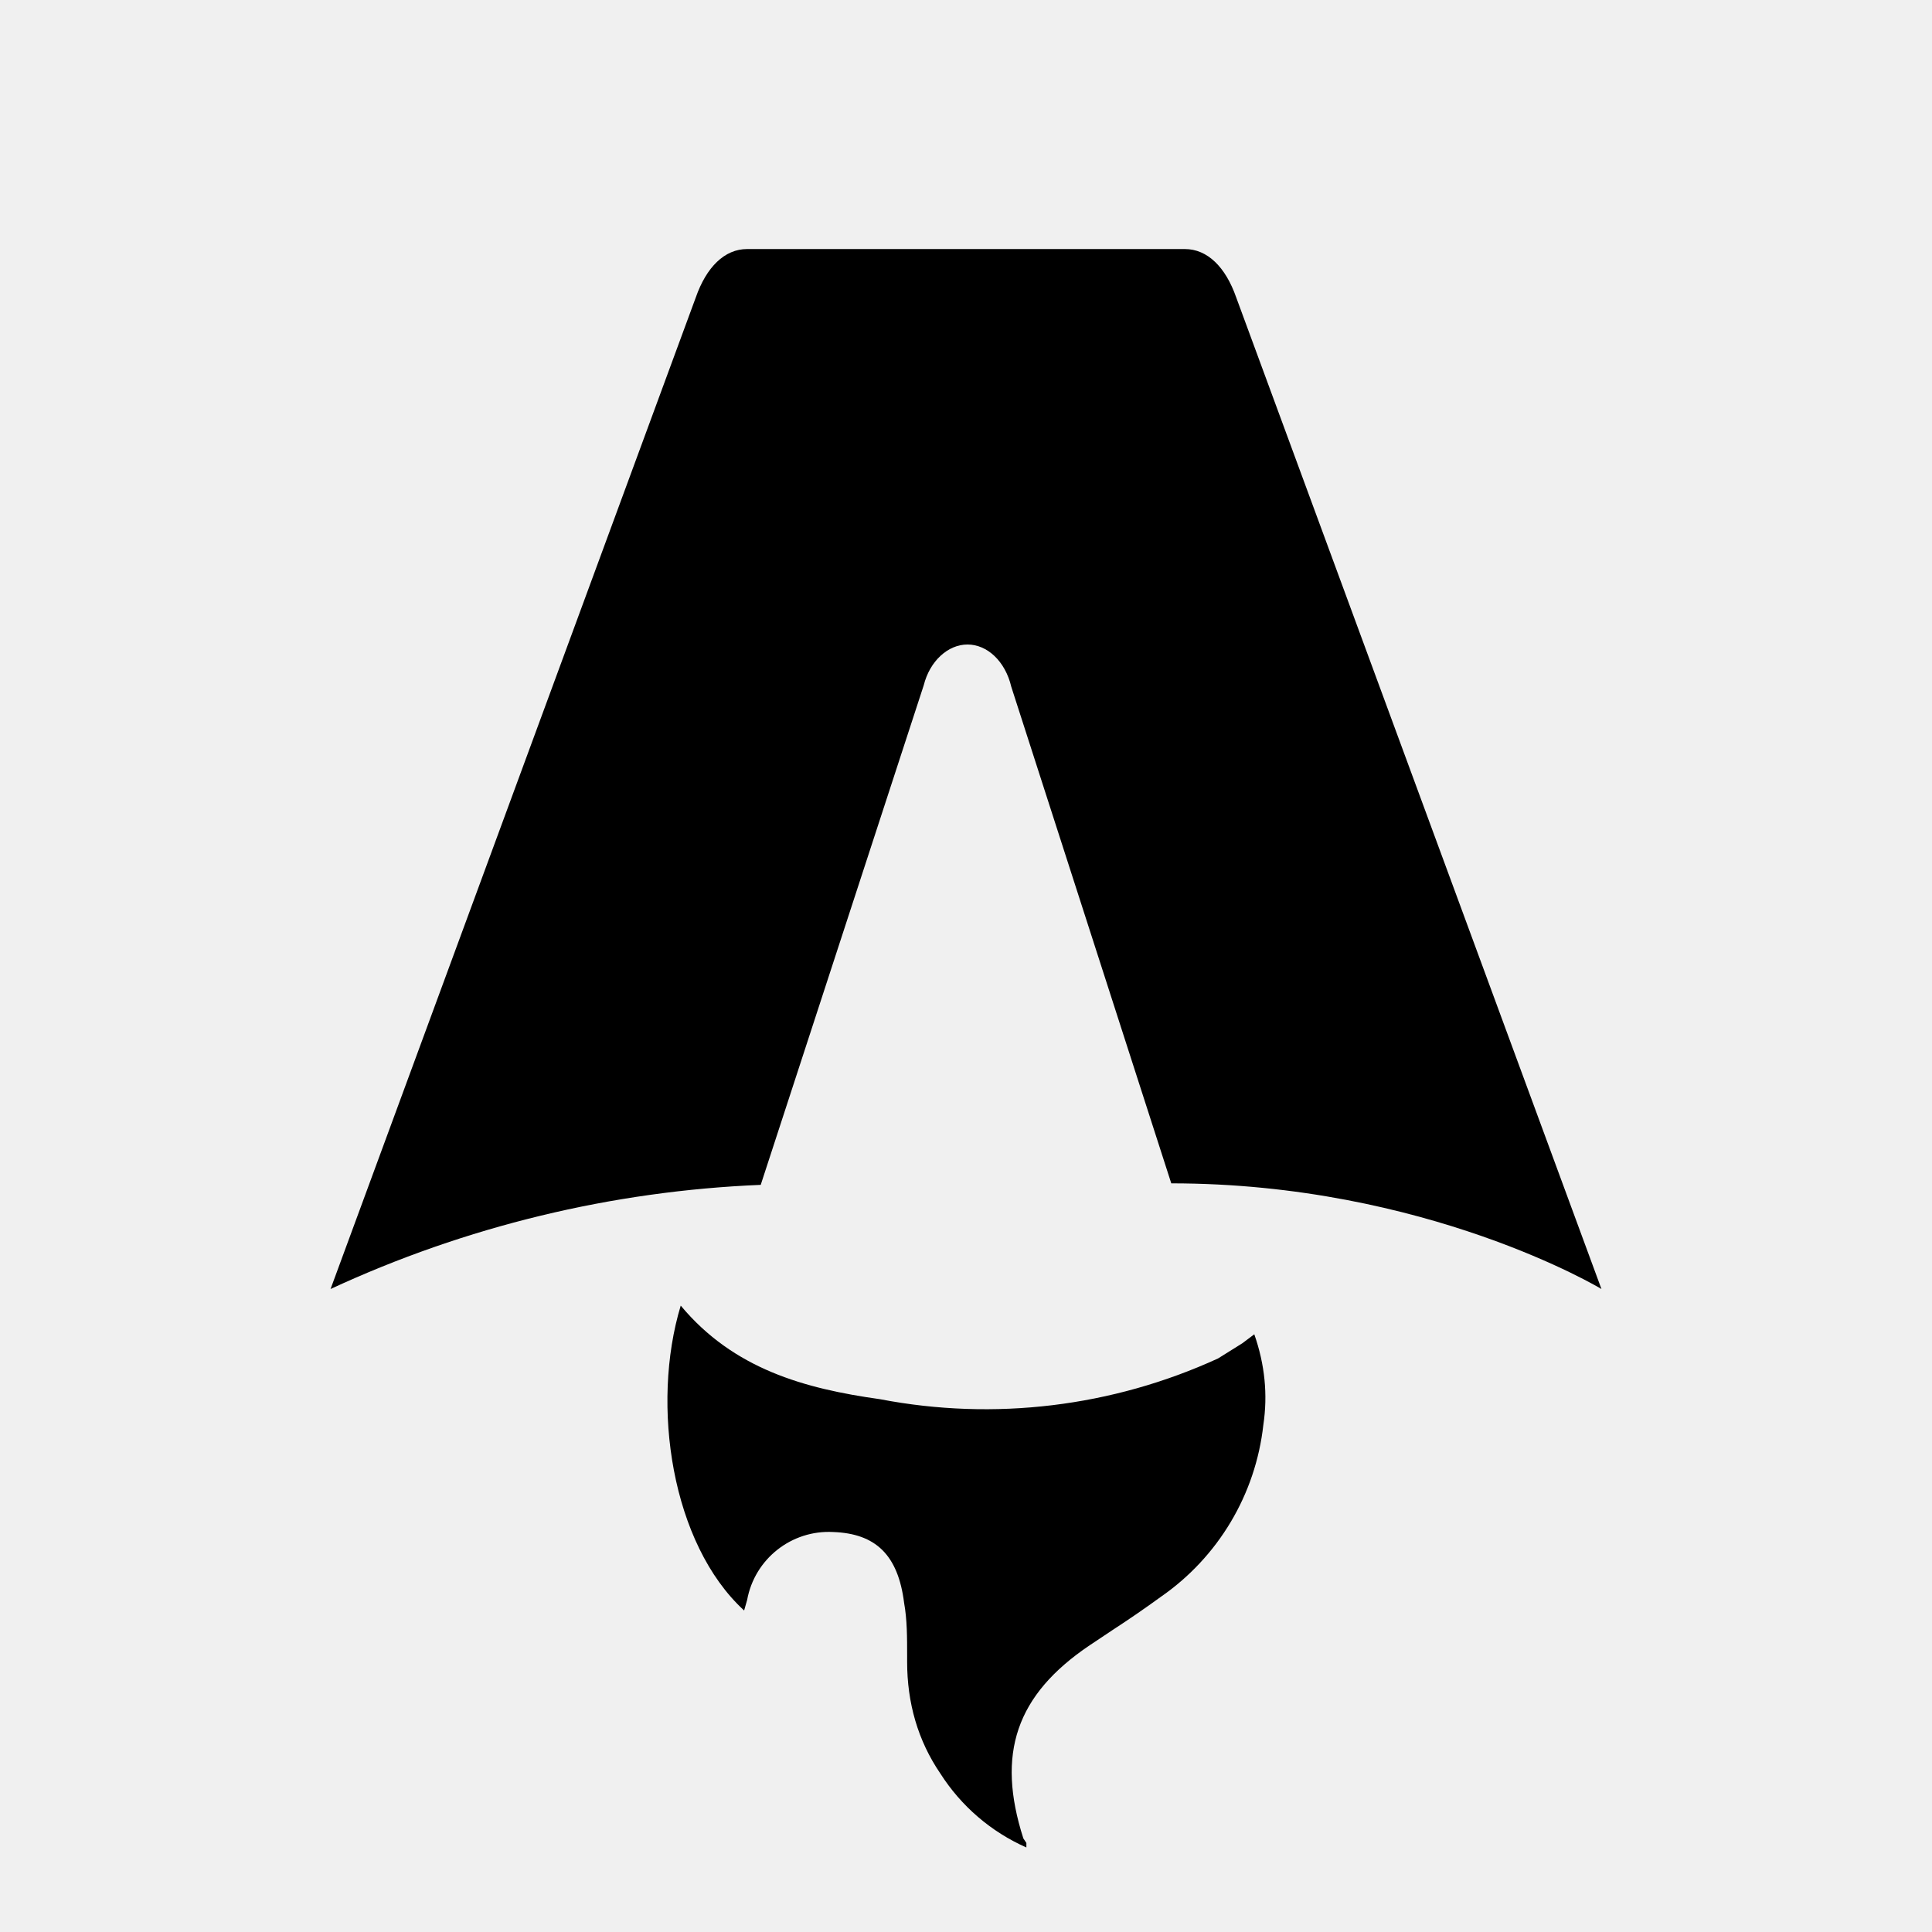
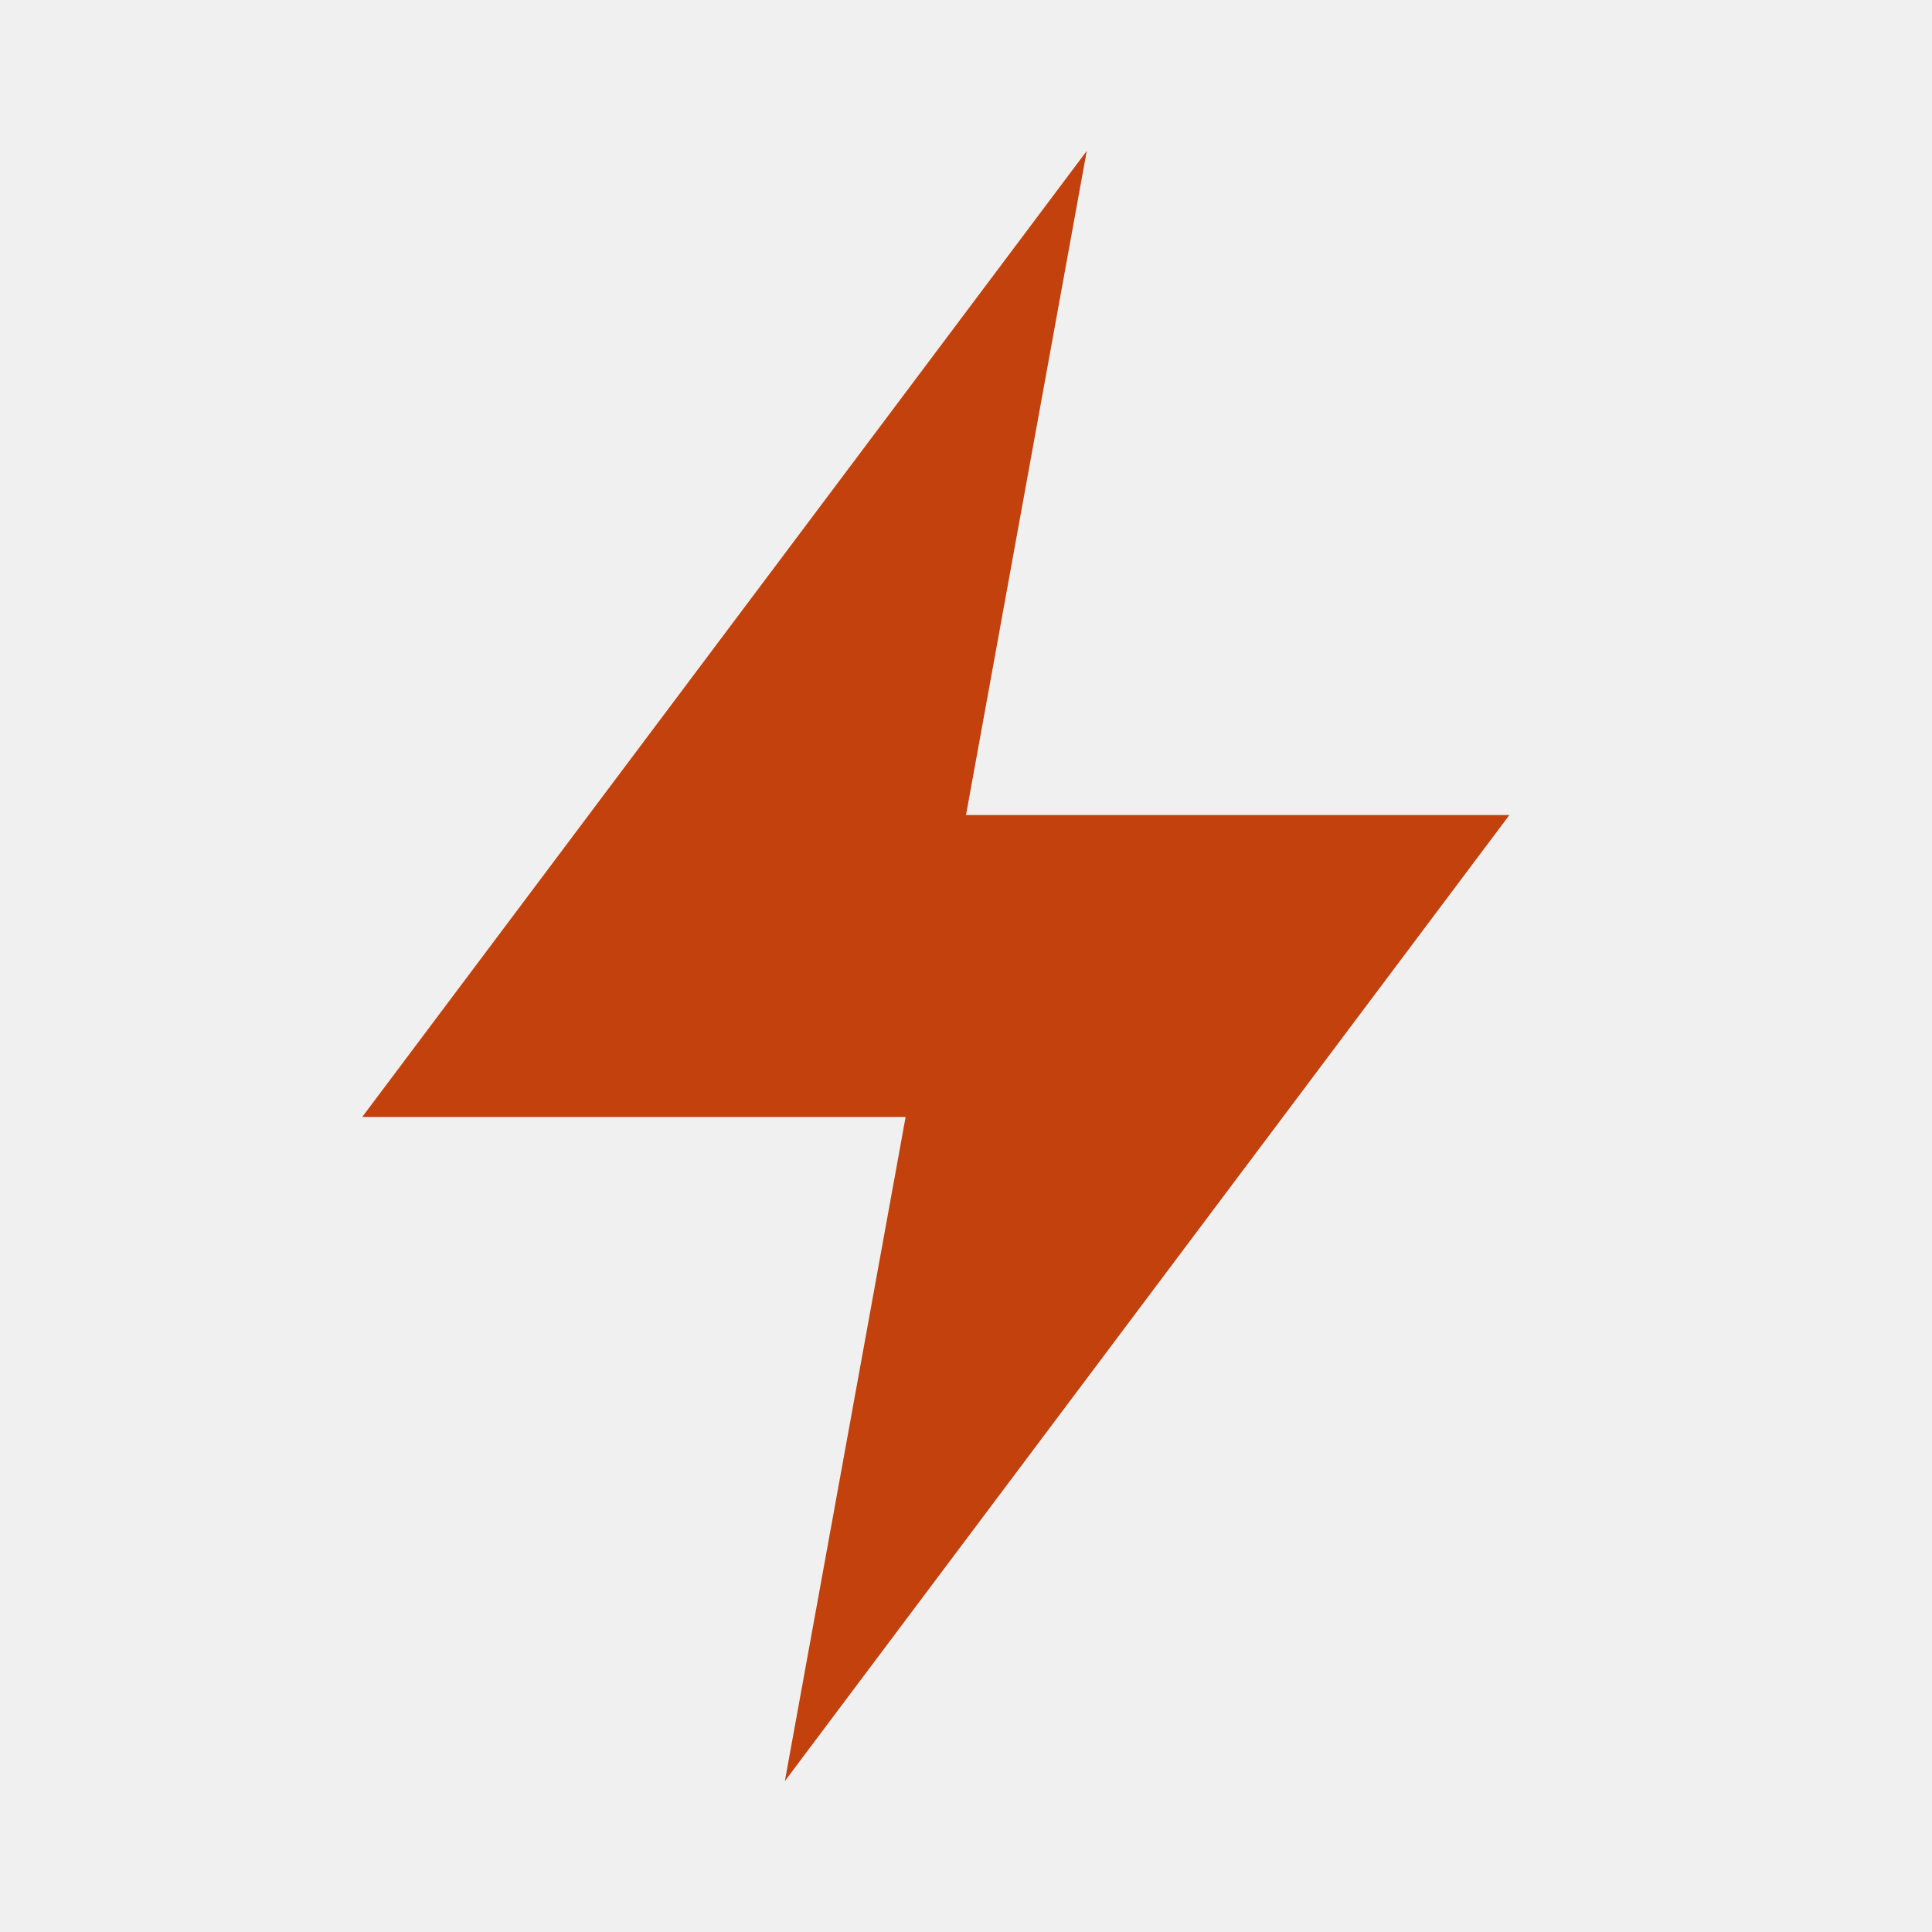
<svg xmlns="http://www.w3.org/2000/svg" fill="none" viewBox="0 0 128 128">
-   <path d="M50.4 78.5a75.1 75.1 0 0 0-28.5 6.9l24.2-65.7c.7-2 1.9-3.2 3.4-3.2h29c1.5 0 2.7 1.2 3.4 3.2l24.2 65.7s-11.6-7-28.5-7L67 45.5c-.4-1.7-1.6-2.8-2.9-2.8-1.3 0-2.5 1.1-2.9 2.7L50.4 78.5Zm-1.1 28.2Zm-4.2-20.2c-2 6.6-.6 15.8 4.2 20.2a17.5 17.5 0 0 1 .2-.7 5.5 5.5 0 0 1 5.7-4.5c2.8.1 4.3 1.5 4.7 4.7.2 1.1.2 2.3.2 3.5v.4c0 2.7.7 5.2 2.2 7.4a13 13 0 0 0 5.7 4.9v-.3l-.2-.3c-1.8-5.6-.5-9.5 4.4-12.8l1.5-1a73 73 0 0 0 3.2-2.2 16 16 0 0 0 6.8-11.4c.3-2 .1-4-.6-6l-.8.6-1.6 1a37 37 0 0 1-22.4 2.7c-5-.7-9.7-2-13.2-6.2Z" />
+   <path d="M72 10L24 74h36L52 118l48-64H64l8-44z" />
  <style>
-         path { fill: #000; }
+         path { fill: #c2410c; } /* accent-500 brand color */
        @media (prefers-color-scheme: dark) {
-             path { fill: #FFF; }
+             path { fill: #f97316; } /* vibrant orange for dark mode */
        }
    </style>
</svg>
